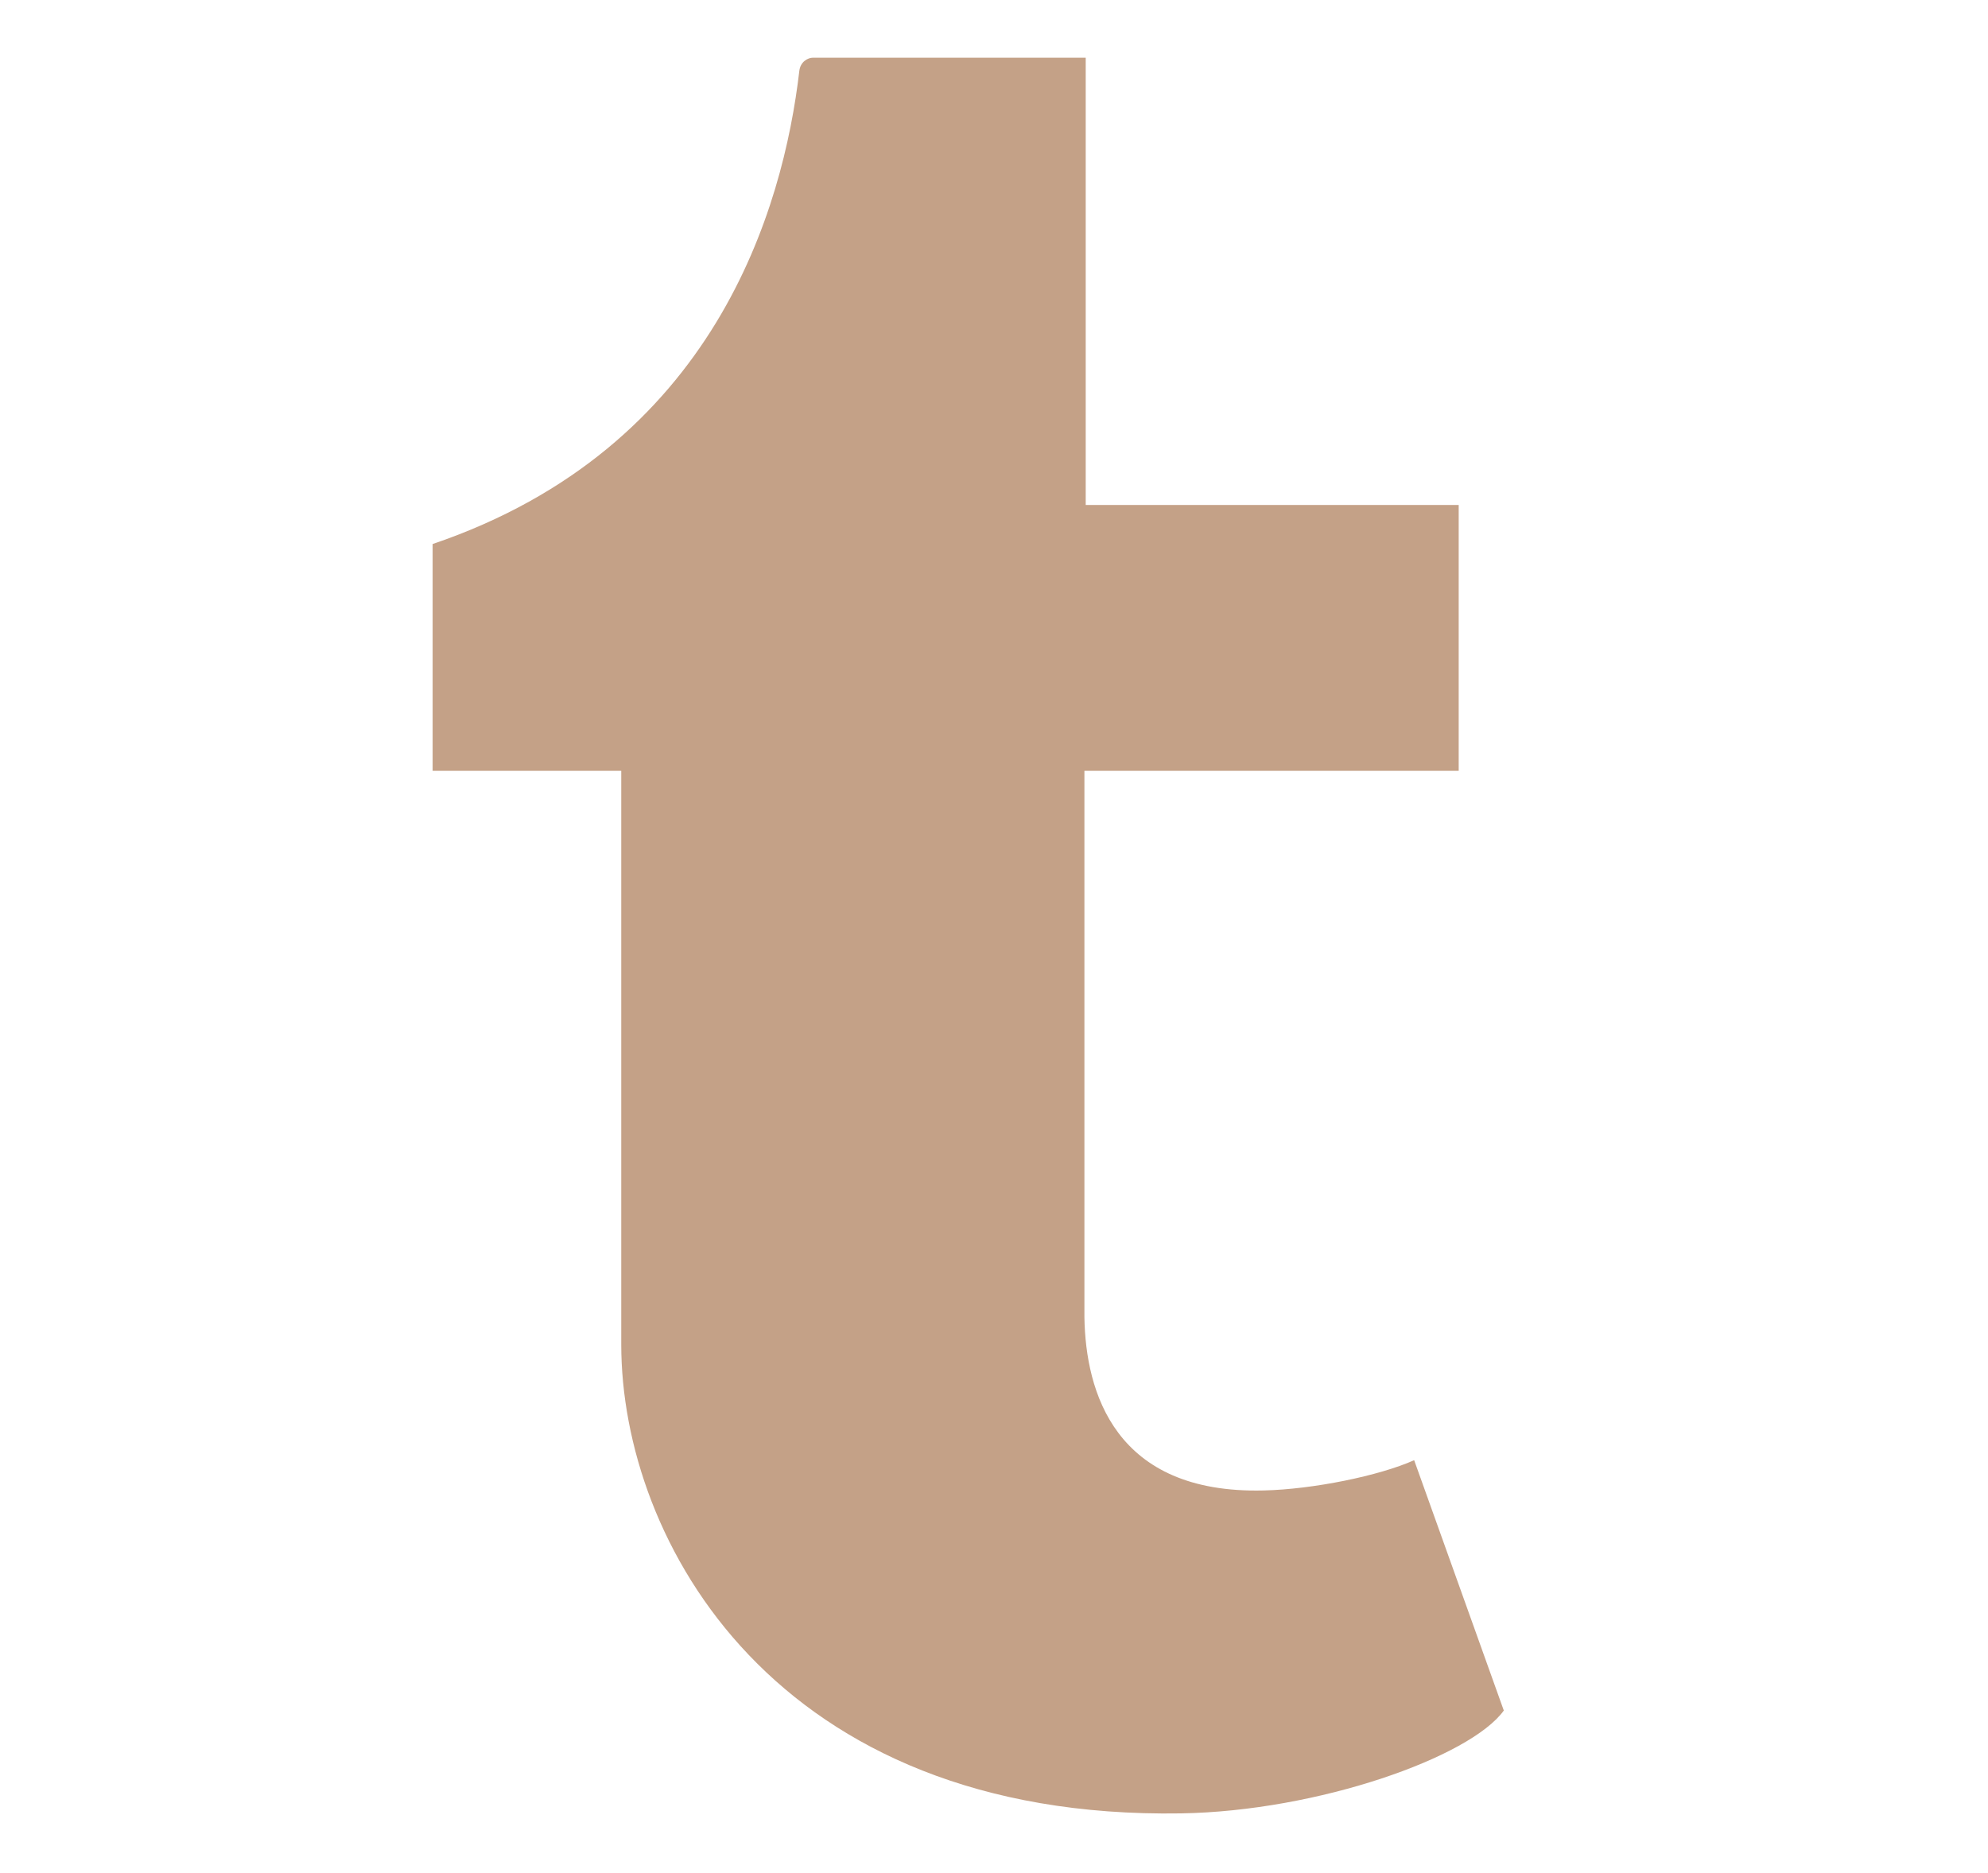
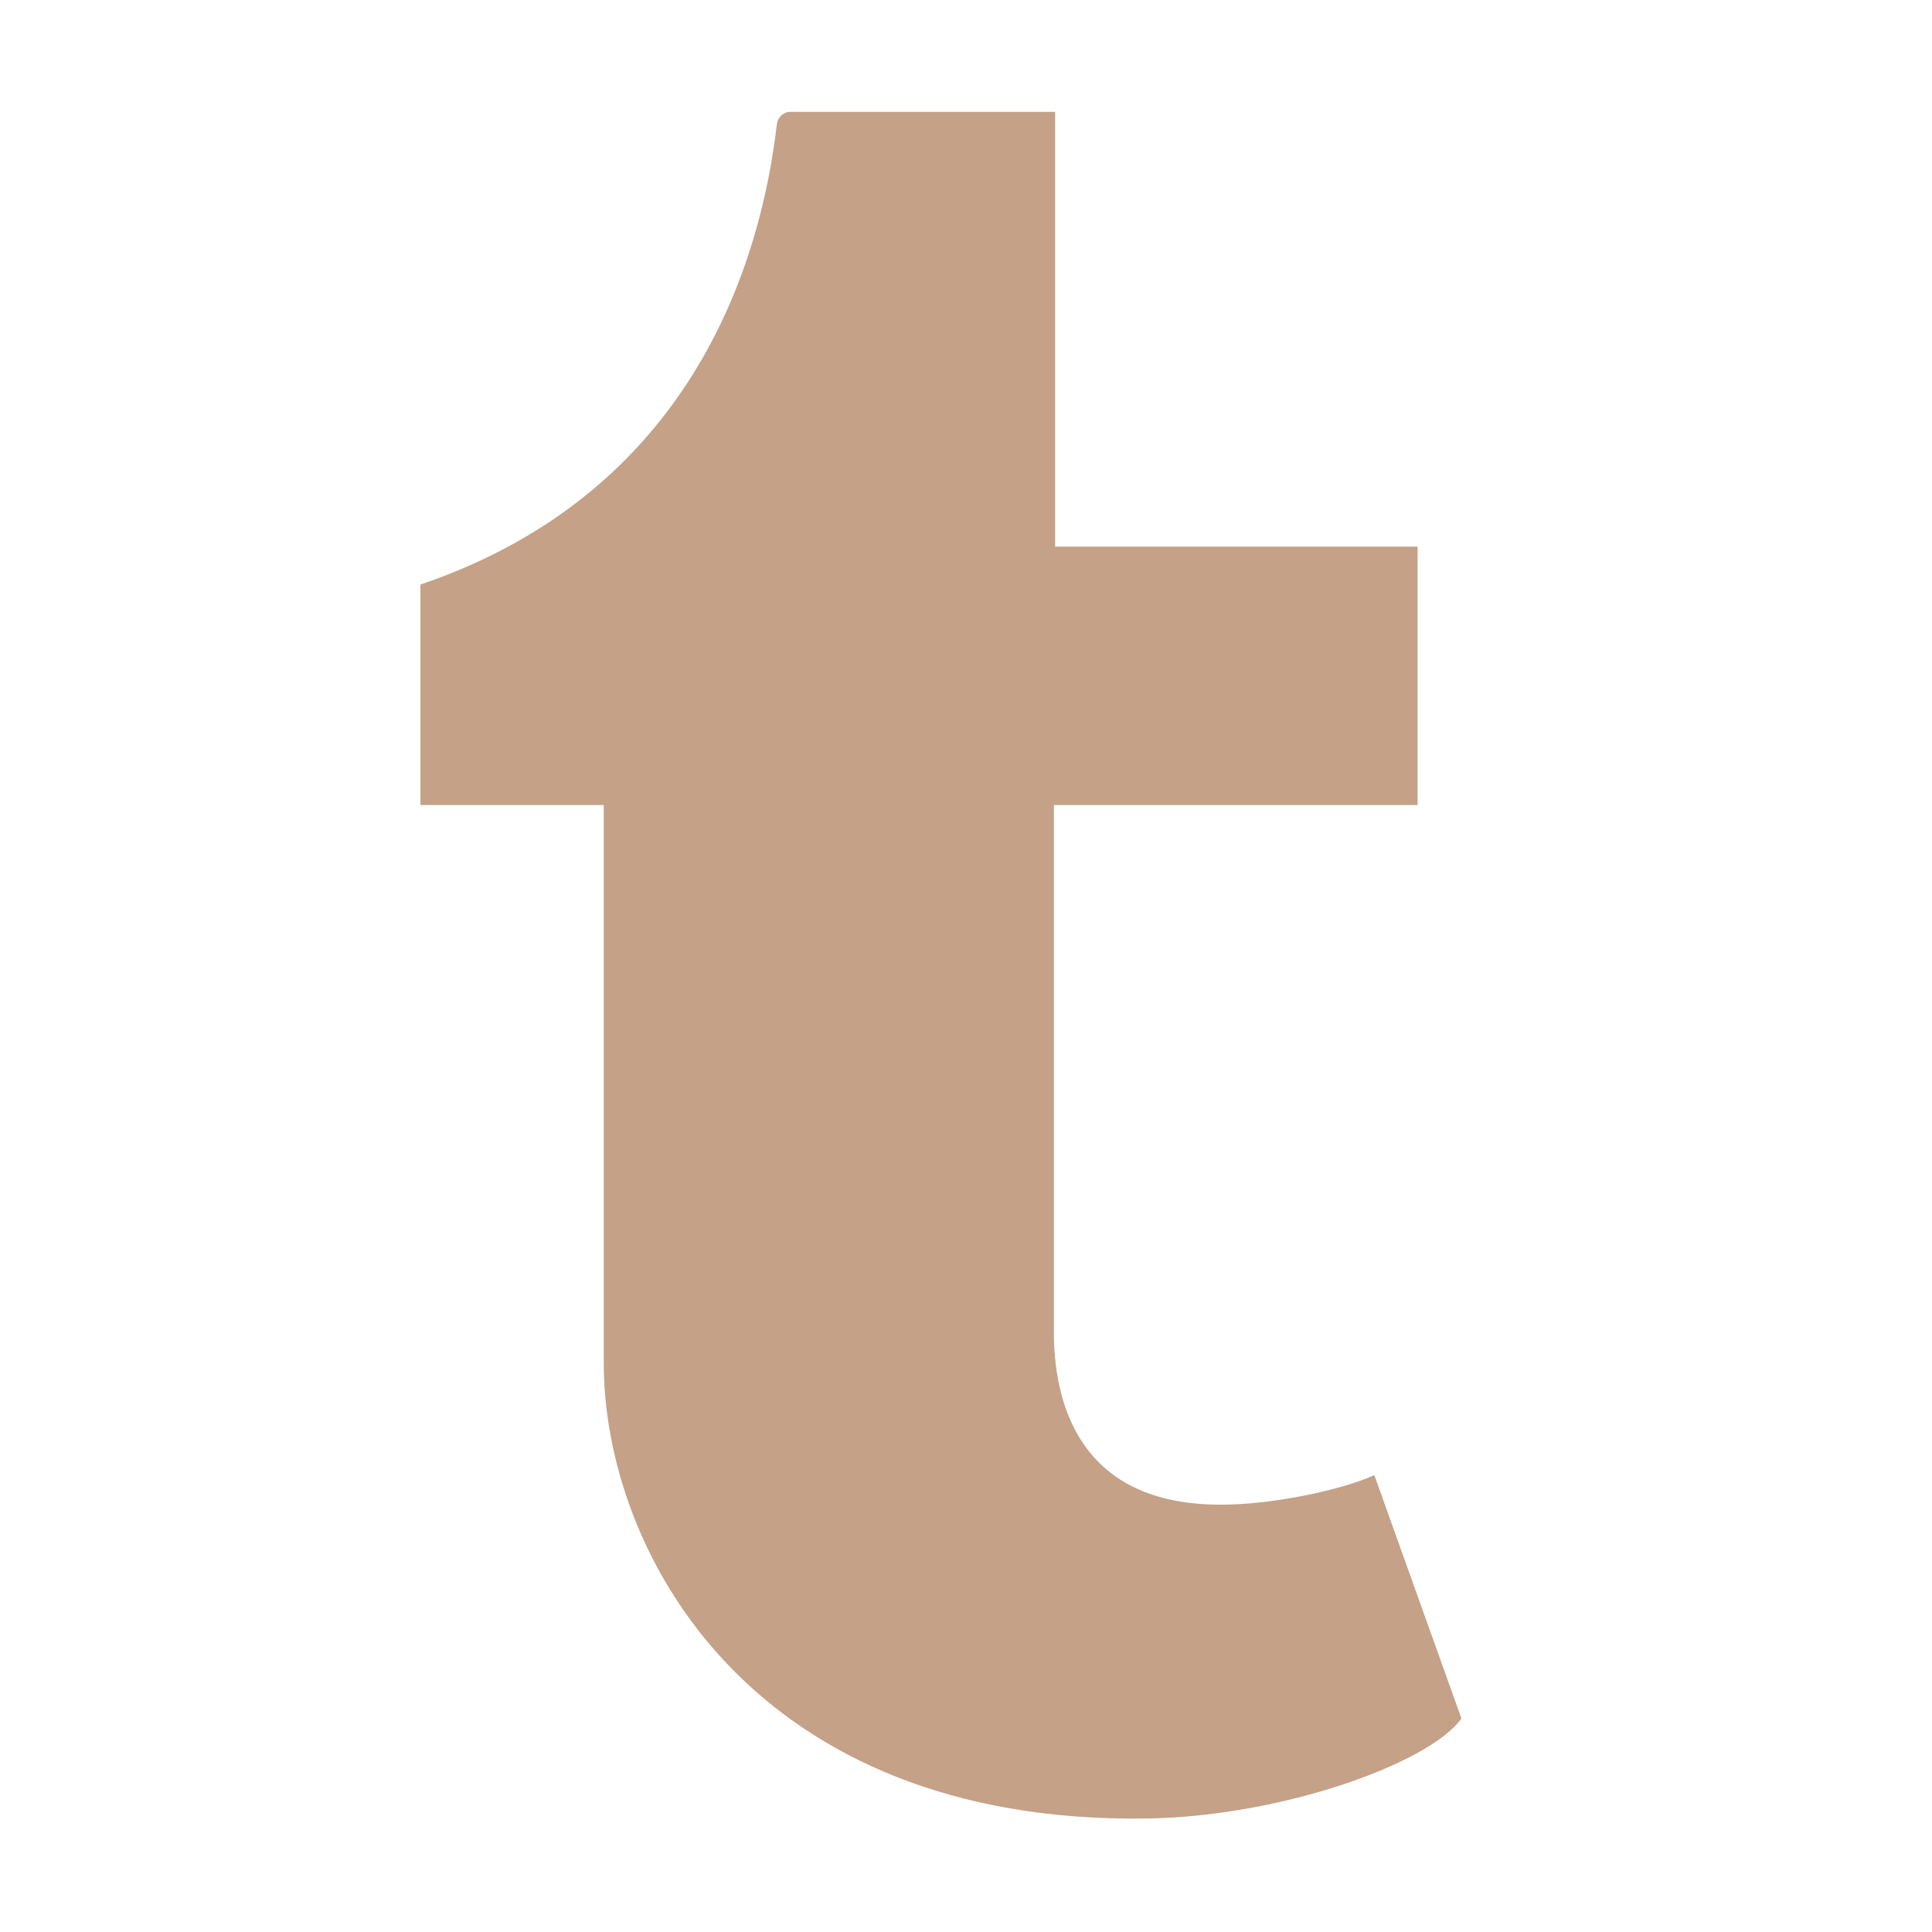
- <svg xmlns="http://www.w3.org/2000/svg" width="52" height="49" viewBox="0 0 52 49" fill="none">
+ <svg xmlns="http://www.w3.org/2000/svg" width="10" height="10" viewBox="0 0 52 49" fill="none">
  <path d="M36.99 38.204C36.083 38.611 34.35 38.966 33.057 38.996C29.154 39.094 28.397 36.413 28.365 34.469V20.168H38.155V13.212H28.399V1.51C28.399 1.51 21.374 1.51 21.259 1.51C21.142 1.51 20.937 1.607 20.908 1.853C20.49 5.435 18.712 11.72 11.316 14.234V20.168H16.25V35.177C16.25 40.316 20.273 47.617 30.893 47.445C34.476 47.387 38.456 45.974 39.335 44.754L36.99 38.204Z" fill="#C4A187" />
</svg>
